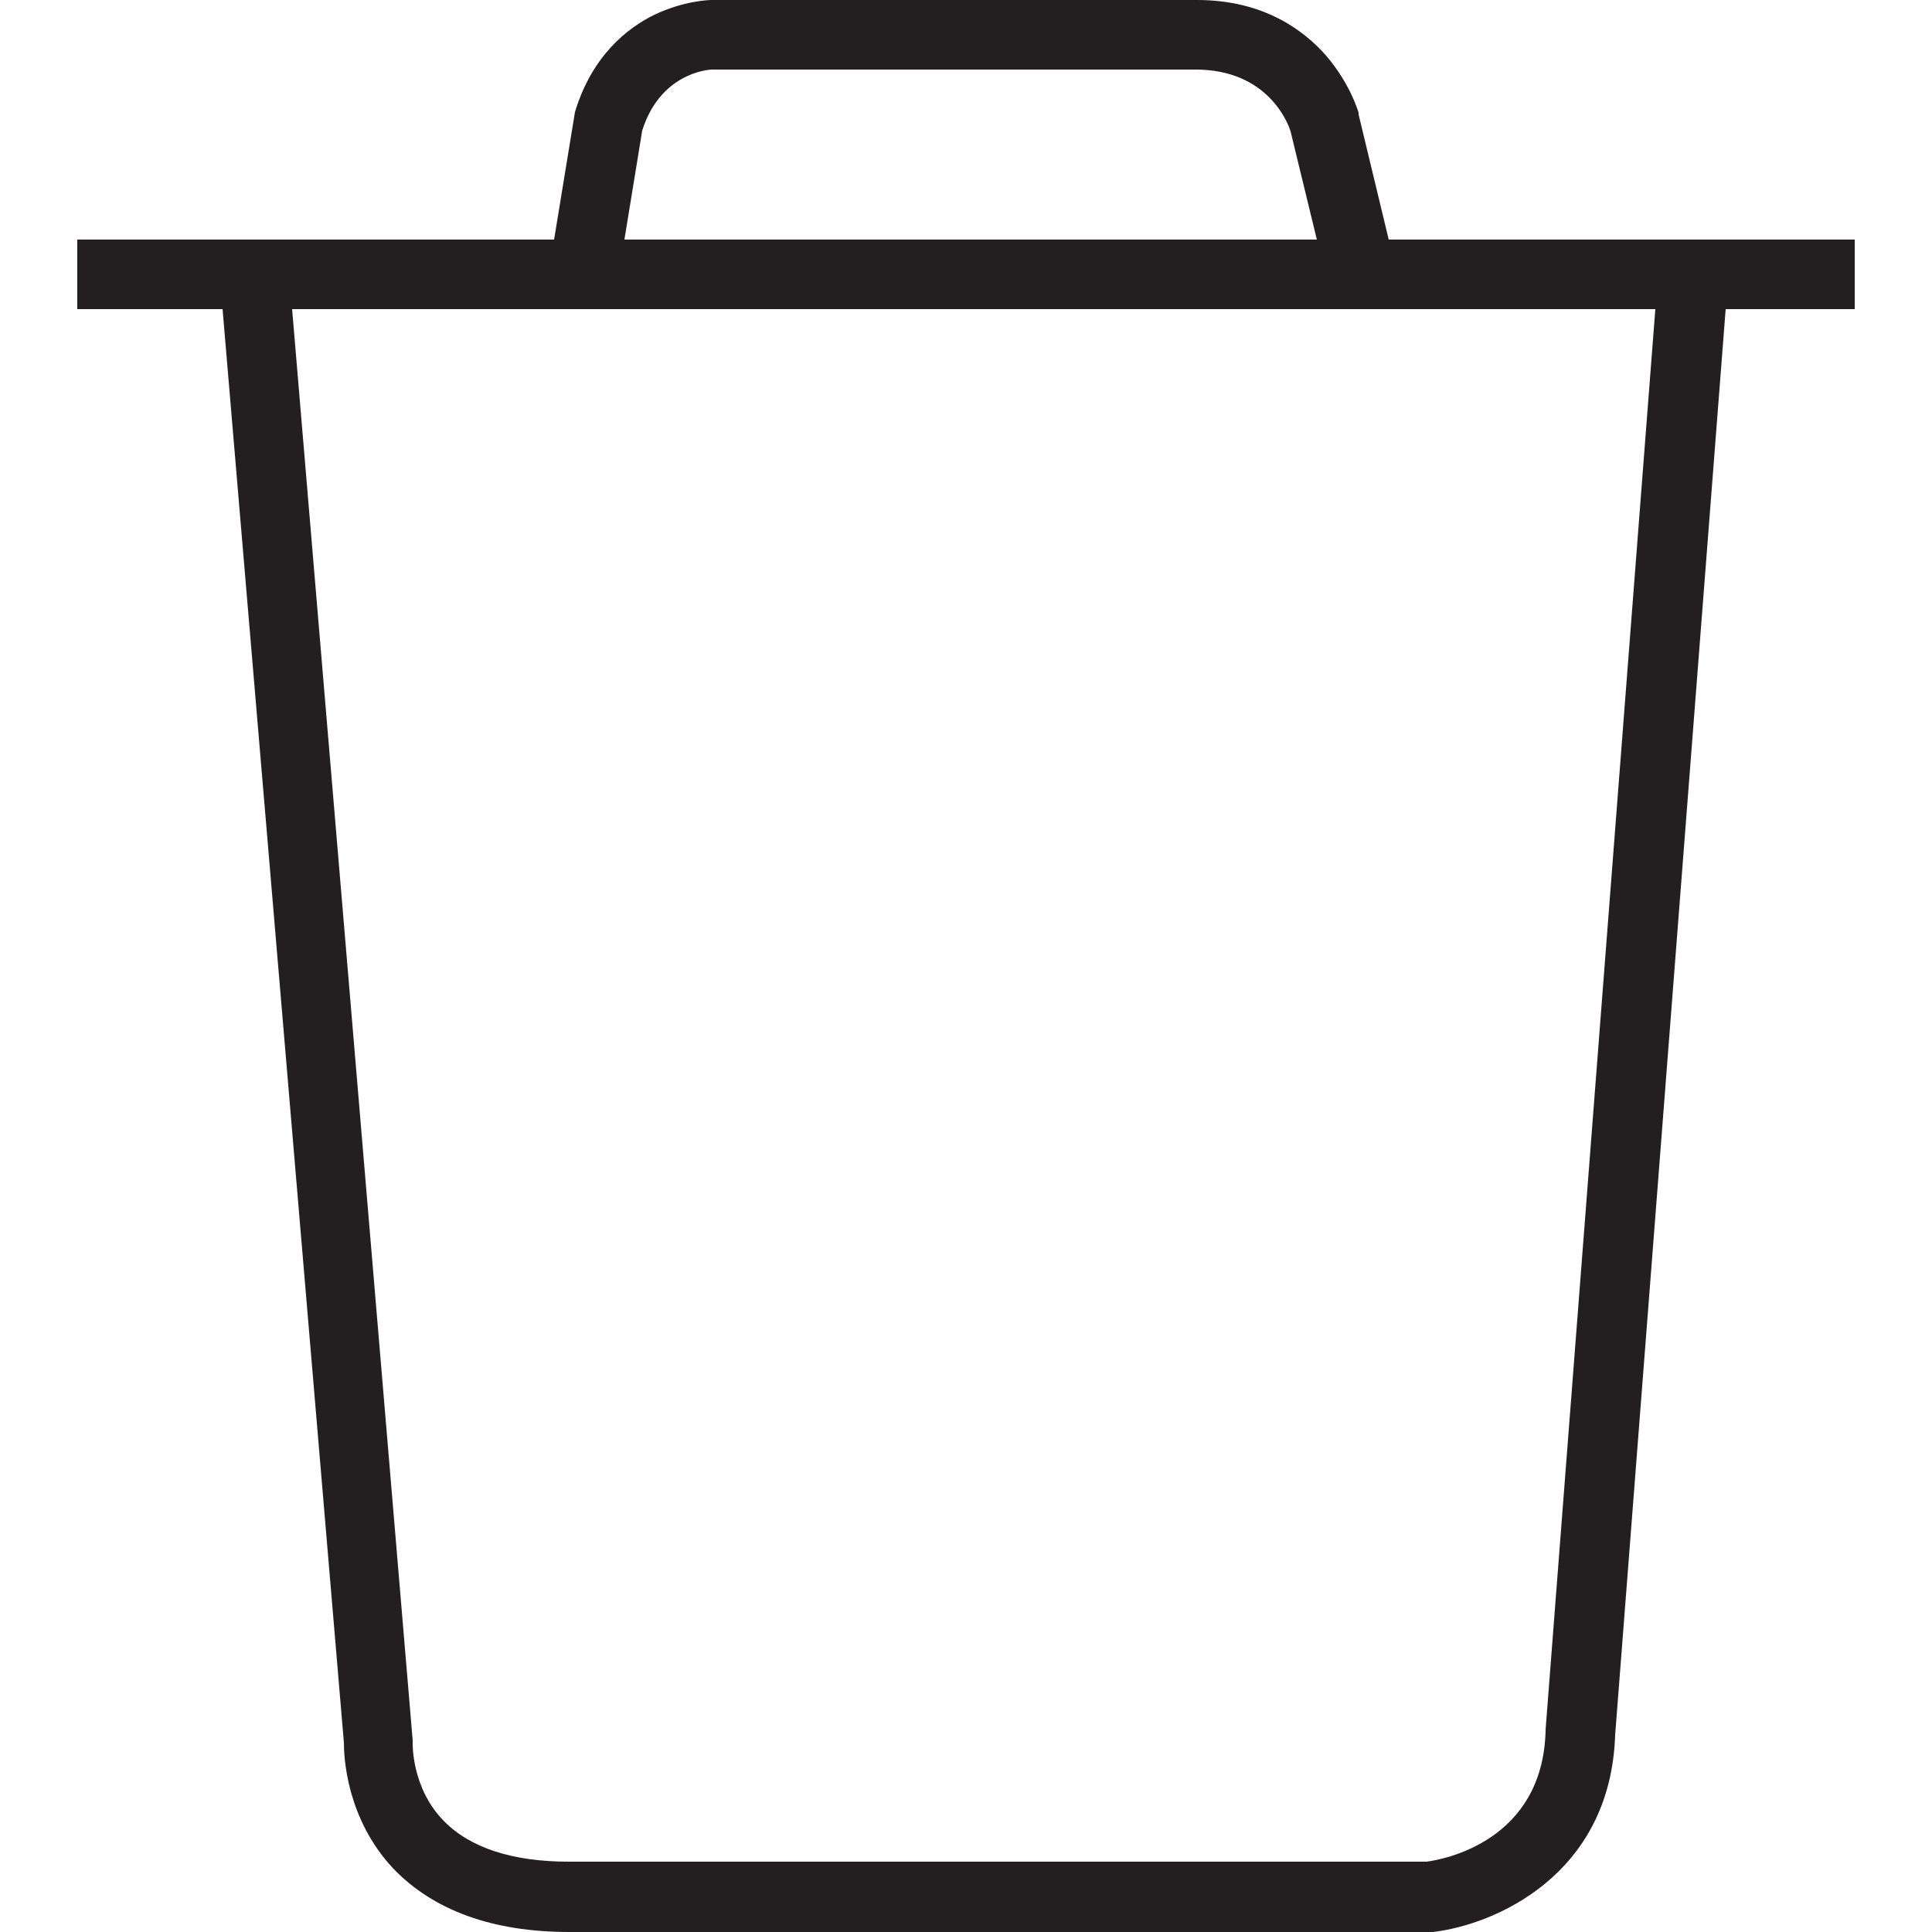
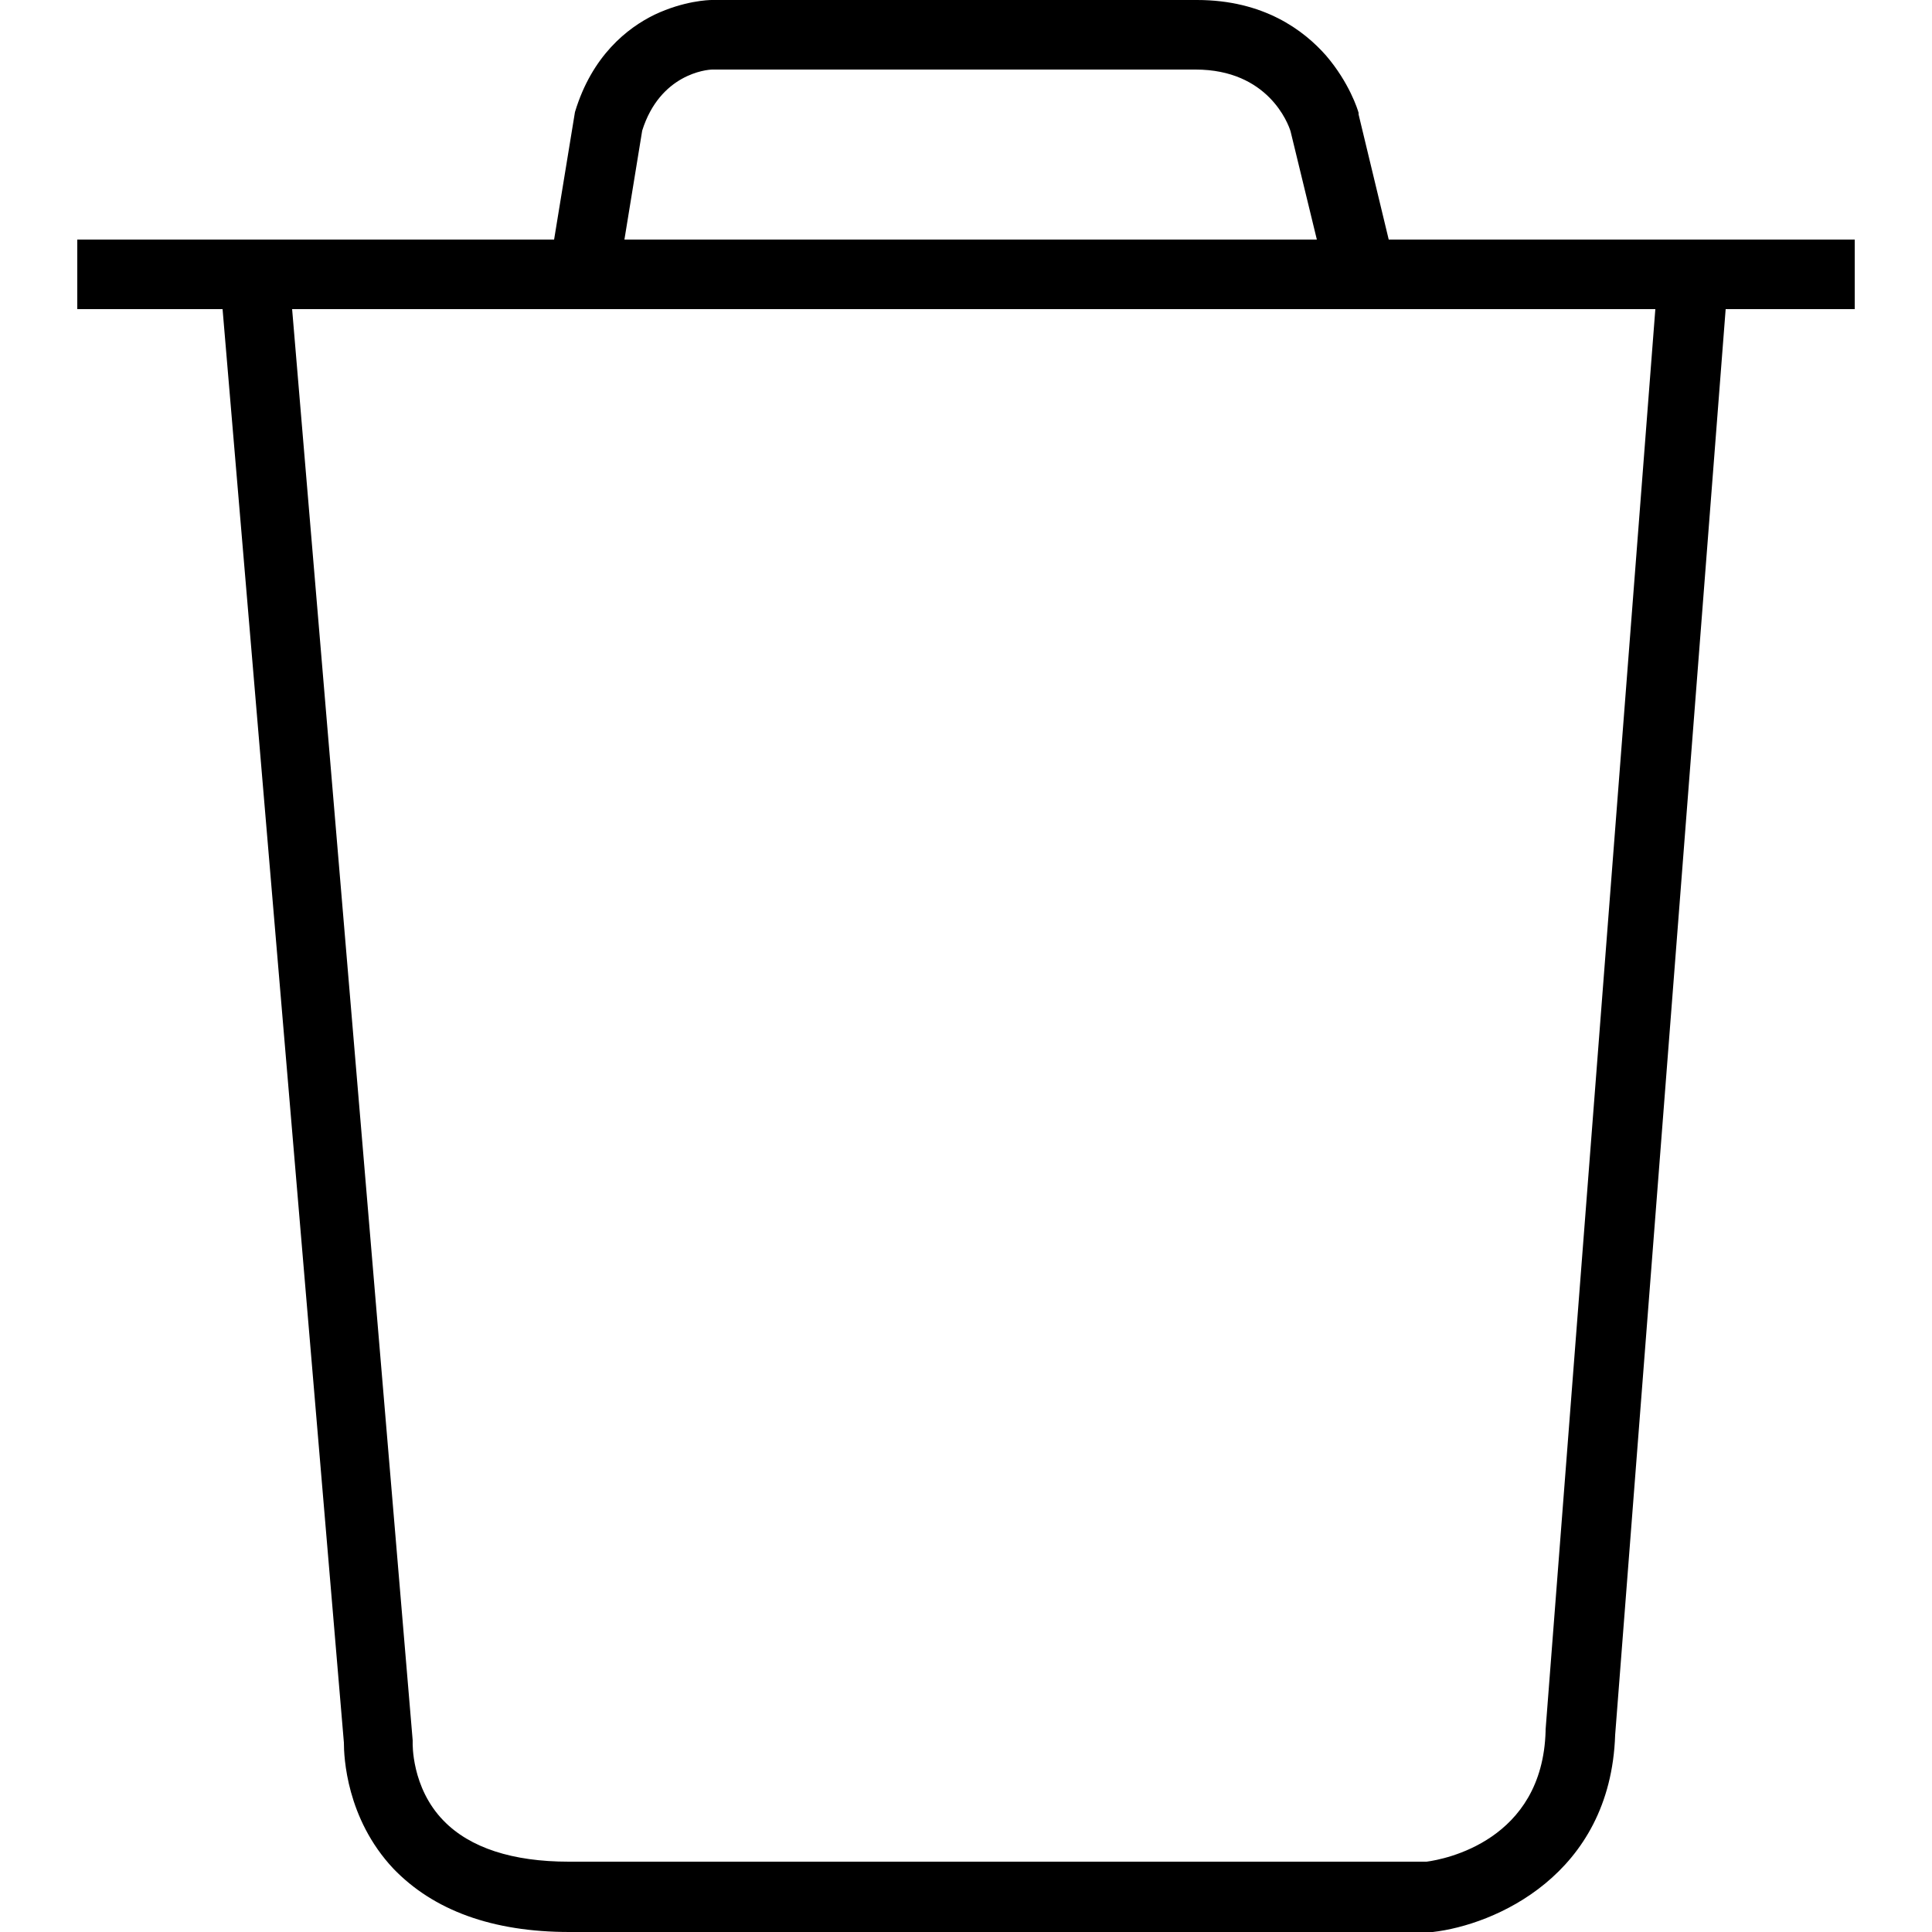
<svg xmlns="http://www.w3.org/2000/svg" version="1.1" class="dibsvg-svg dibsvg-trash-outlined" viewBox="0 0 250 250">
-   <path fill="#231F20" d="M240,31h-60.3l-3.9-16.2l0-0.2c-0.1-0.4-1.2-3.9-4.2-7.4c-2.9-3.3-8.1-7.2-16.7-7.2H92.1  c-0.4,0-3.6,0.1-7.4,1.9c-3.5,1.7-8.1,5.3-10.3,12.6L71.7,31H10v9h18.8l15.7,185.5c0,1.8,0.3,9.8,6.4,16.3  c5.2,5.4,12.8,8.2,22.8,8.2h111.5l0.2,0c7.9-0.9,23-7.3,23.6-25.5L223.3,40H240V31z M83.1,16.9C85.4,9.6,91.4,9,92.2,9h62.5  c9.4,0,12,7,12.3,8l3.4,14H80.8L83.1,16.9z M200,223.8l0,0.2c-0.4,14.2-13.1,16.6-15.4,16.9h-111c-7.3,0-12.8-1.8-16.2-5.3  c-4.2-4.3-4-10.1-4-10.1l0-0.3L37.8,40h176.4L200,223.8z" />
+   <path d="M240,31h-60.3l-3.9-16.2l0-0.2c-0.1-0.4-1.2-3.9-4.2-7.4c-2.9-3.3-8.1-7.2-16.7-7.2H92.1  c-0.4,0-3.6,0.1-7.4,1.9c-3.5,1.7-8.1,5.3-10.3,12.6L71.7,31H10v9h18.8l15.7,185.5c0,1.8,0.3,9.8,6.4,16.3  c5.2,5.4,12.8,8.2,22.8,8.2h111.5l0.2,0c7.9-0.9,23-7.3,23.6-25.5L223.3,40H240V31z M83.1,16.9C85.4,9.6,91.4,9,92.2,9h62.5  c9.4,0,12,7,12.3,8l3.4,14H80.8L83.1,16.9z M200,223.8l0,0.2c-0.4,14.2-13.1,16.6-15.4,16.9h-111c-7.3,0-12.8-1.8-16.2-5.3  c-4.2-4.3-4-10.1-4-10.1l0-0.3L37.8,40h176.4L200,223.8z" />
</svg>
